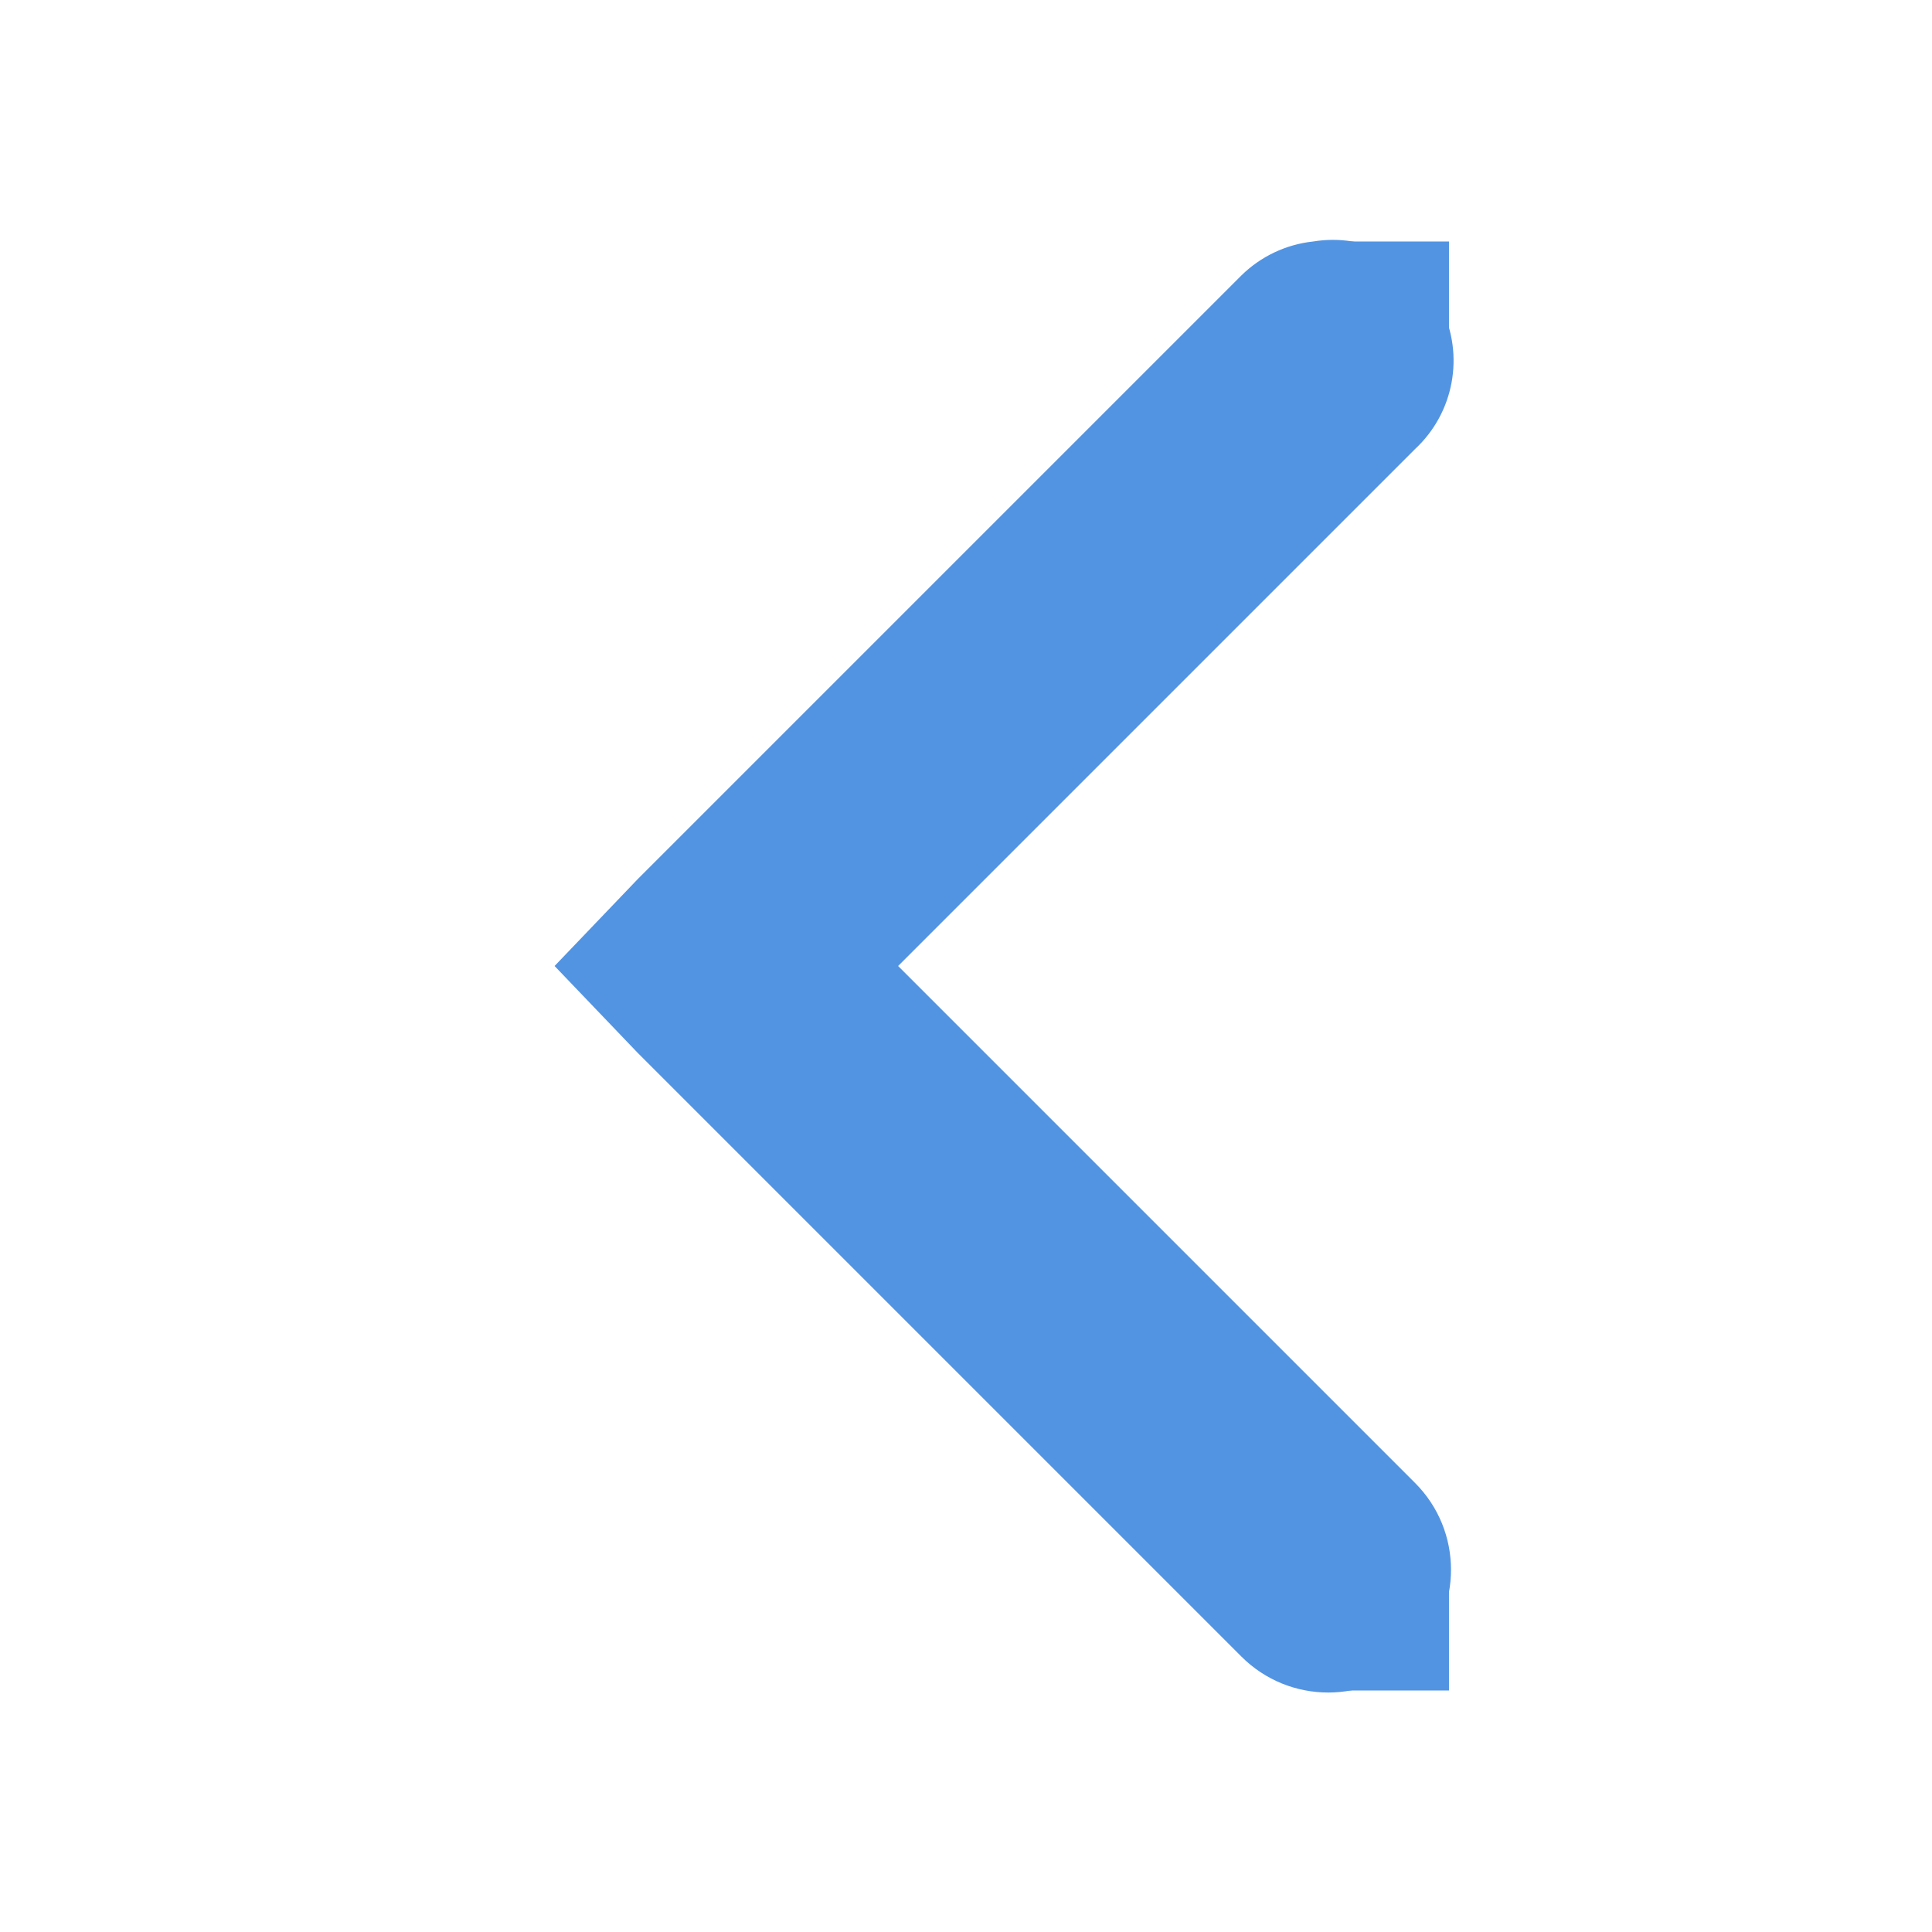
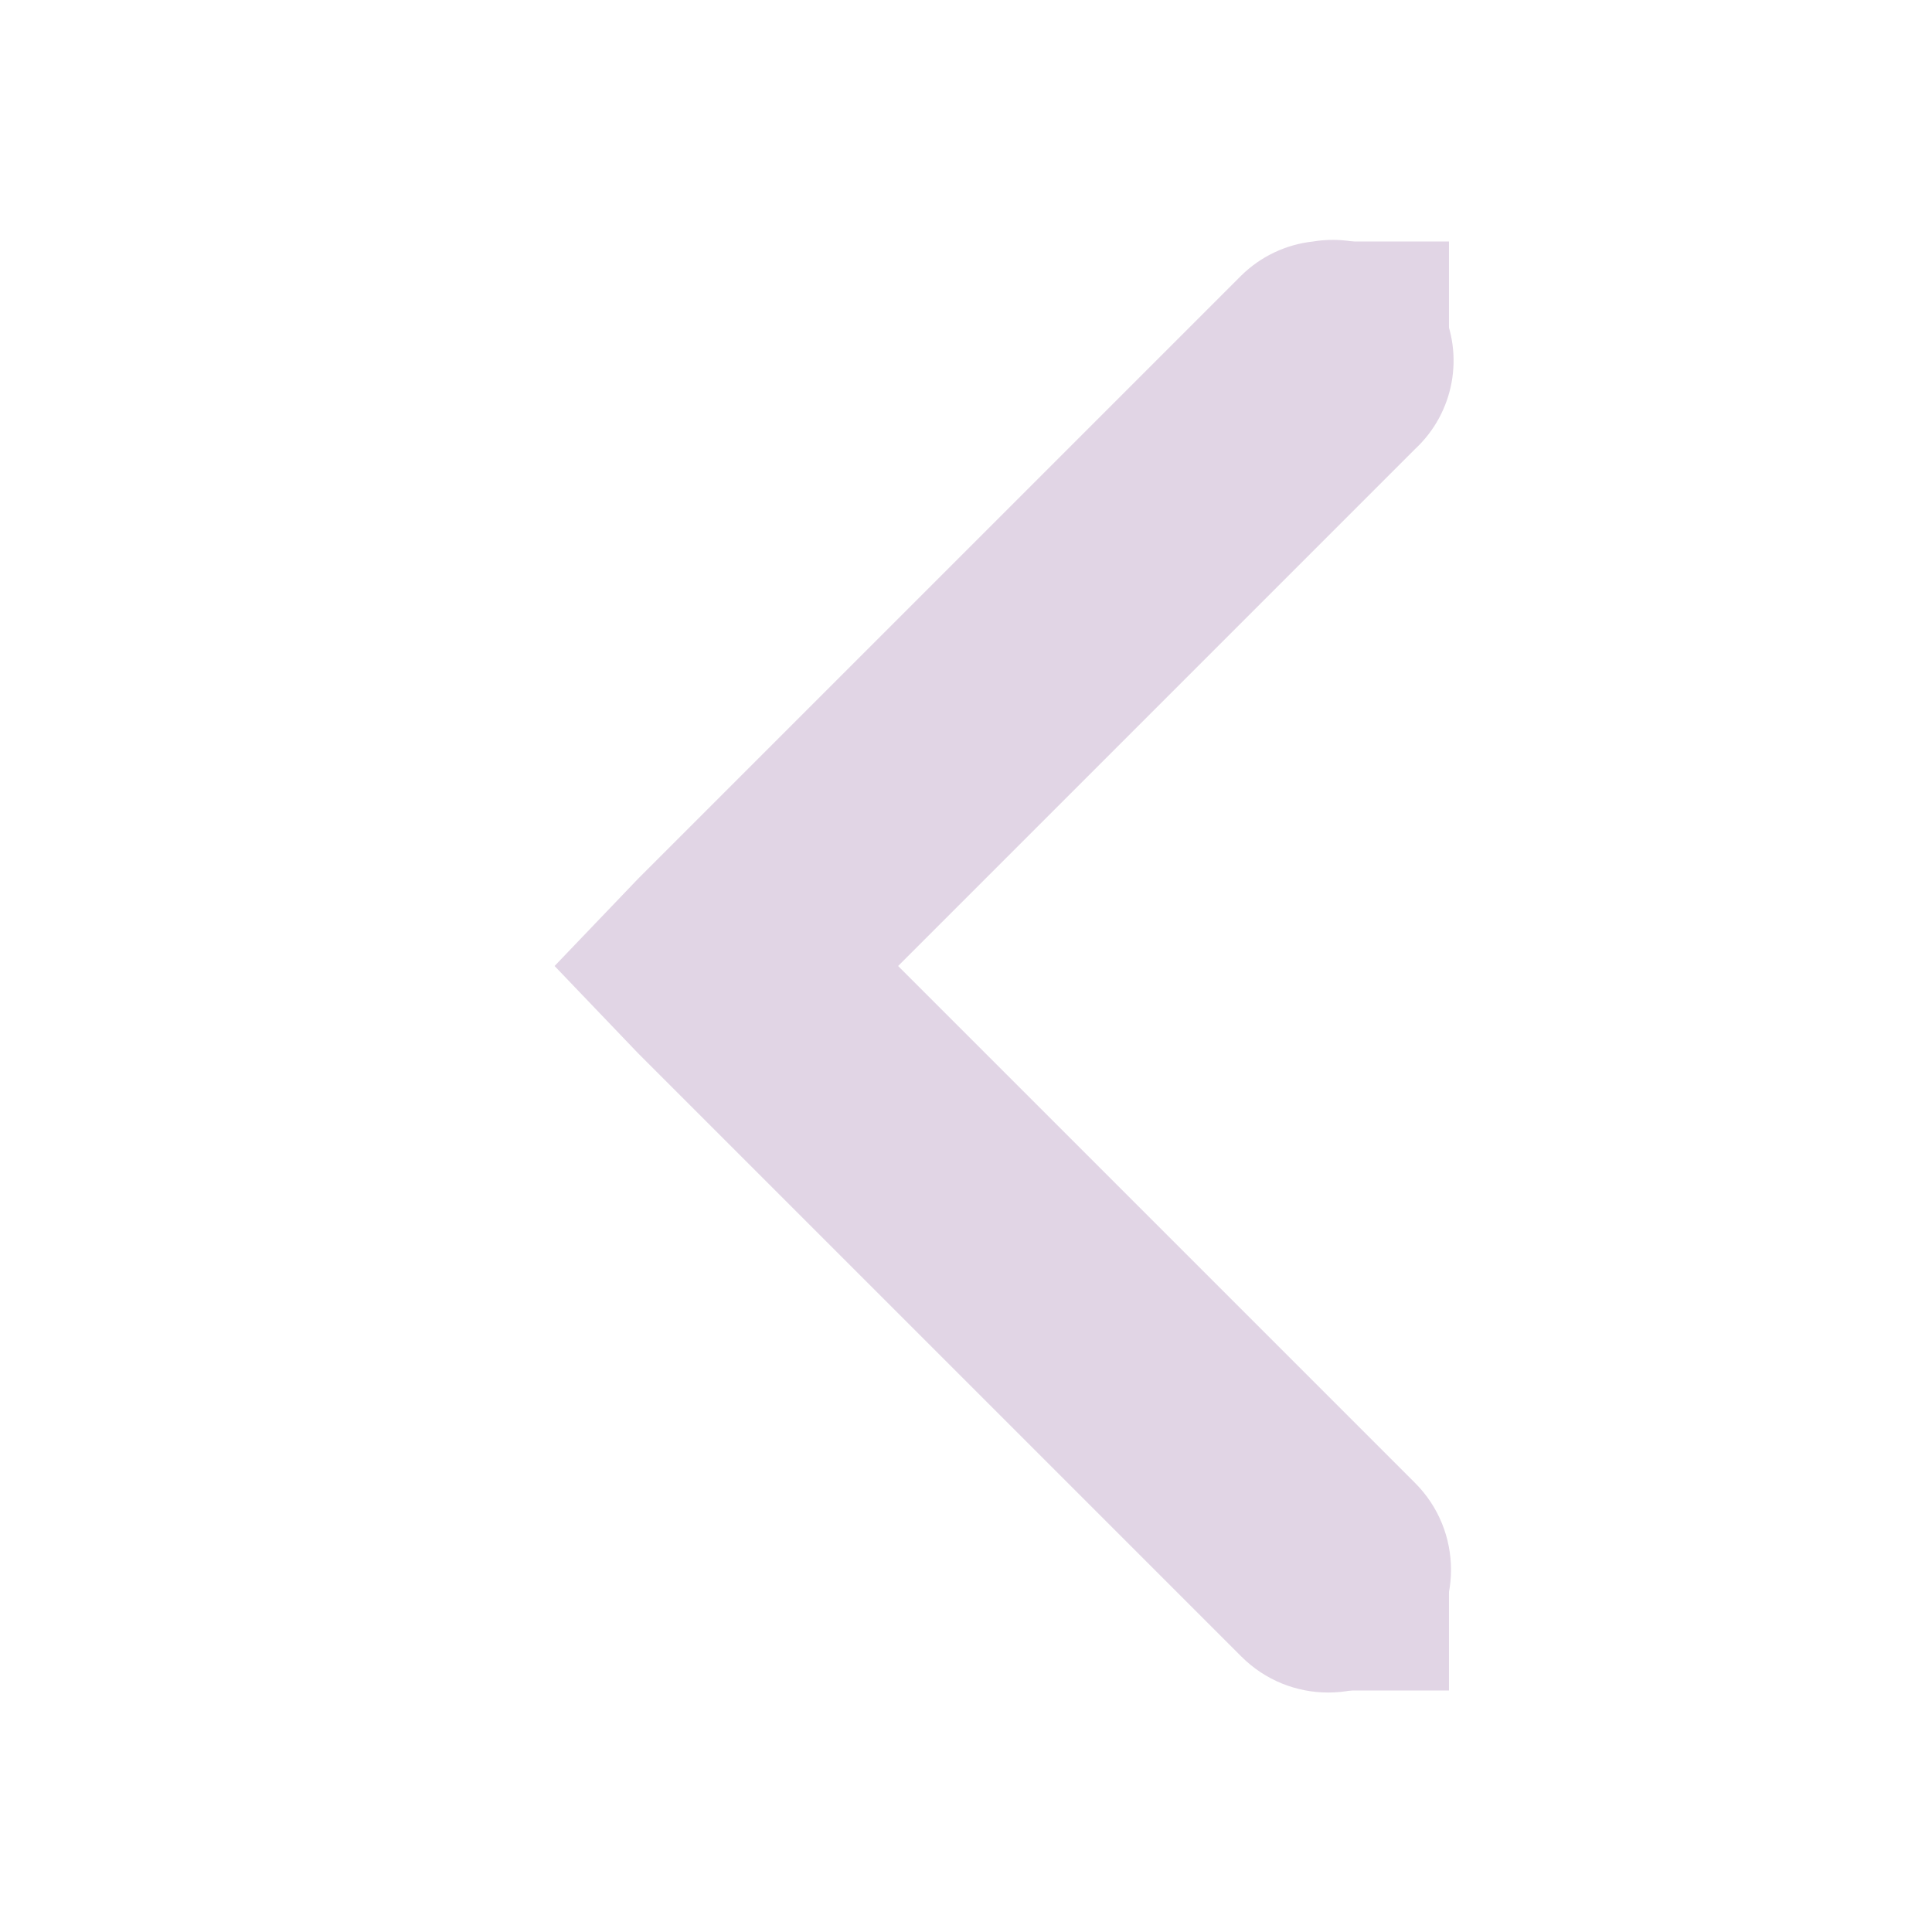
<svg xmlns="http://www.w3.org/2000/svg" height="16" id="svg7384" version="1.1" width="16">
  <defs id="defs7386" />
  <g id="layer9" style="display:inline" transform="translate(-100.0002,-747)" />
  <g id="layer10" transform="translate(-100.0002,-747)" />
  <g id="layer11" transform="translate(-100.0002,-747)" />
  <g id="layer13" transform="translate(-100.0002,-747)" />
  <g id="layer14" transform="translate(-100.0002,-747)" />
  <g id="layer15" style="display:inline" transform="translate(-100.0002,-747)" />
  <g id="g71291" style="display:inline" transform="translate(-100.0002,-747)" />
  <g id="g4953" style="display:inline" transform="translate(-100.0002,-747)" />
  <g id="layer12" style="display:inline" transform="translate(-100.0002,-747)">
-     <path d="m 110.875,749 a 1,1 0 0 0 -0.594,0.281 l -5,5 -0.688,0.719 0.688,0.719 5,5 a 1.016,1.016 0 1 0 1.438,-1.438 L 107.438,755 l 4.281,-4.281 A 1,1 0 0 0 110.875,749 z" id="path6040" style="font-size:medium;font-style:normal;font-variant:normal;font-weight:normal;font-stretch:normal;text-indent:0;text-align:start;text-decoration:none;line-height:normal;letter-spacing:normal;word-spacing:normal;text-transform:none;direction:ltr;block-progression:tb;writing-mode:lr-tb;text-anchor:start;baseline-shift:baseline;color:#000000;fill:#5294e2;fill-opacity:1;stroke:none;stroke-width:2;marker:none;visibility:visible;display:inline;overflow:visible;enable-background:accumulate;font-family:Sans;-inkscape-font-specification:Sans" />
-     <rect height="1" id="rect6046" rx="0" ry="1" style="fill:#5294e2;fill-opacity:1;stroke:none" width="1" x="111" y="749" />
-     <rect height="1" id="rect6050" rx="0" ry="1" style="fill:#5294e2;fill-opacity:1;stroke:none" width="1" x="111" y="760" />
+     <path d="m 110.875,749 a 1,1 0 0 0 -0.594,0.281 l -5,5 -0.688,0.719 0.688,0.719 5,5 a 1.016,1.016 0 1 0 1.438,-1.438 L 107.438,755 l 4.281,-4.281 A 1,1 0 0 0 110.875,749 z" id="path6040" style="font-size:medium;font-style:normal;font-variant:normal;font-weight:normal;font-stretch:normal;text-indent:0;text-align:start;text-decoration:none;line-height:normal;letter-spacing:normal;word-spacing:normal;text-transform:none;direction:ltr;block-progression:tb;writing-mode:lr-tb;text-anchor:start;baseline-shift:baseline;color:#000000;fill:#E1D5E5;fill-opacity:1;stroke:none;stroke-width:2;marker:none;visibility:visible;display:inline;overflow:visible;enable-background:accumulate;font-family:Sans;-inkscape-font-specification:Sans" />
+     <rect height="1" id="rect6046" rx="0" ry="1" style="fill:#E1D5E5;fill-opacity:1;stroke:none" width="1" x="111" y="749" />
+     <rect height="1" id="rect6050" rx="0" ry="1" style="fill:#E1D5E5;fill-opacity:1;stroke:none" width="1" x="111" y="760" />
  </g>
</svg>
